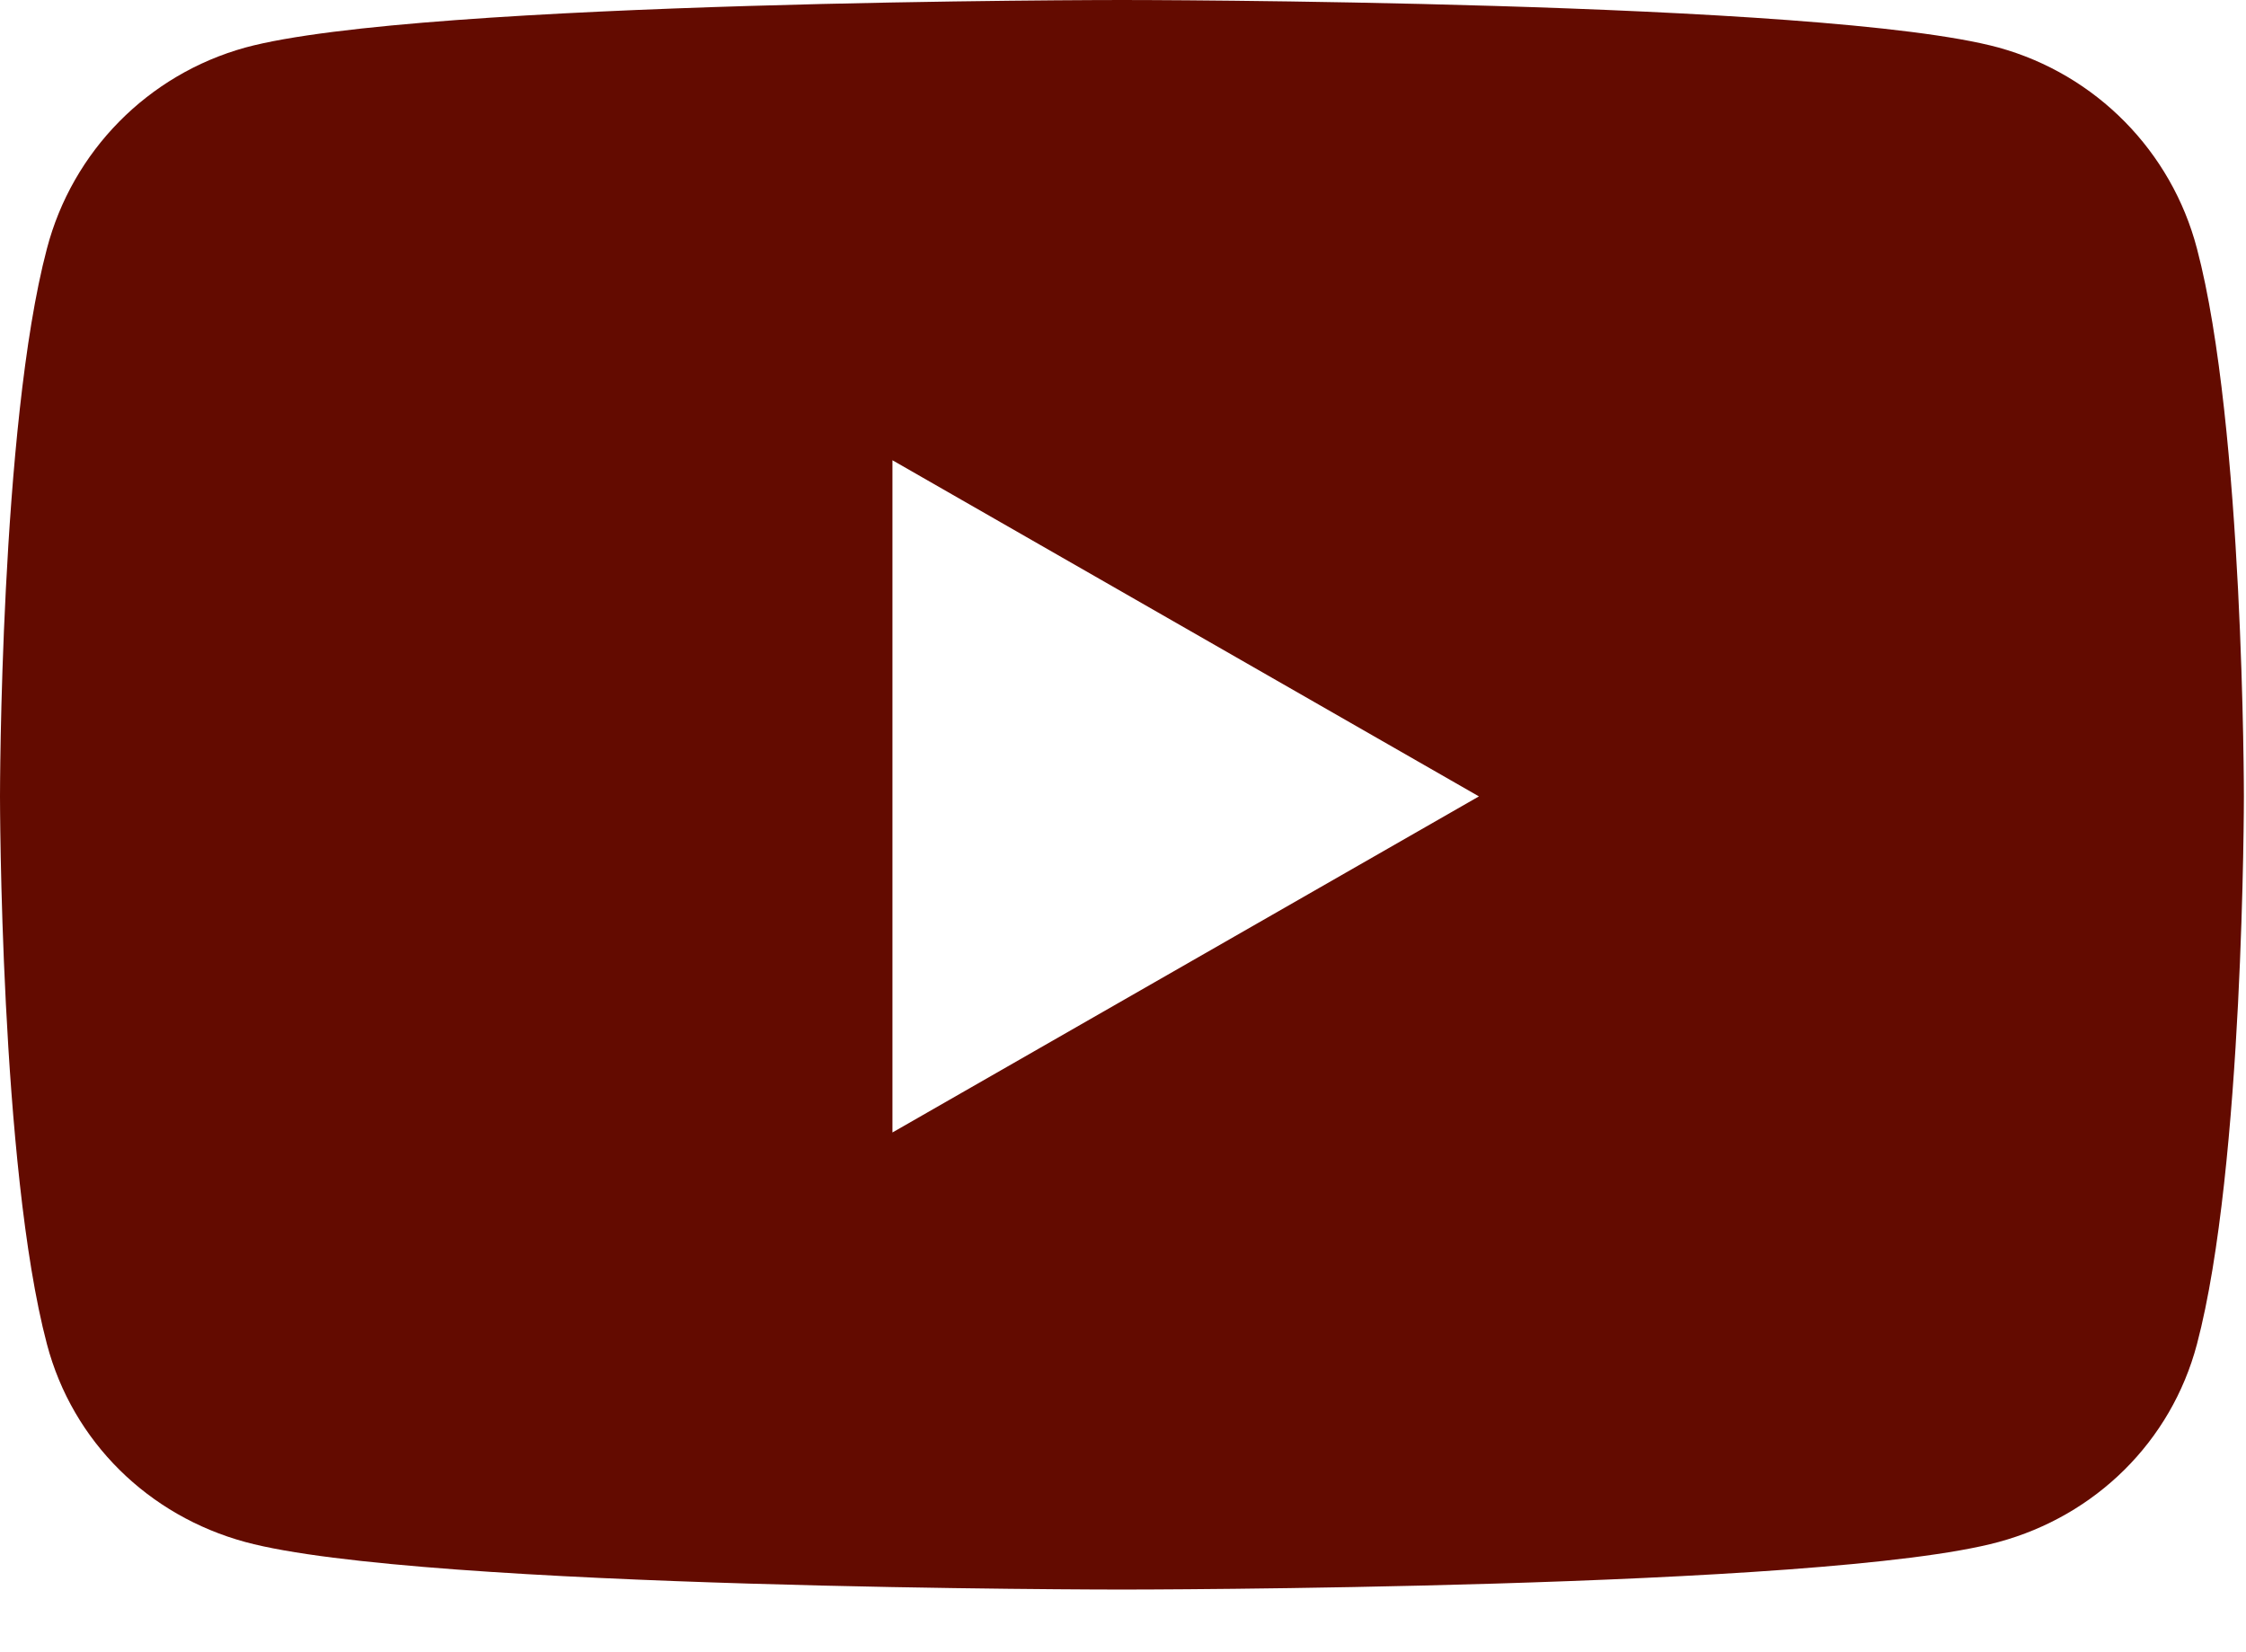
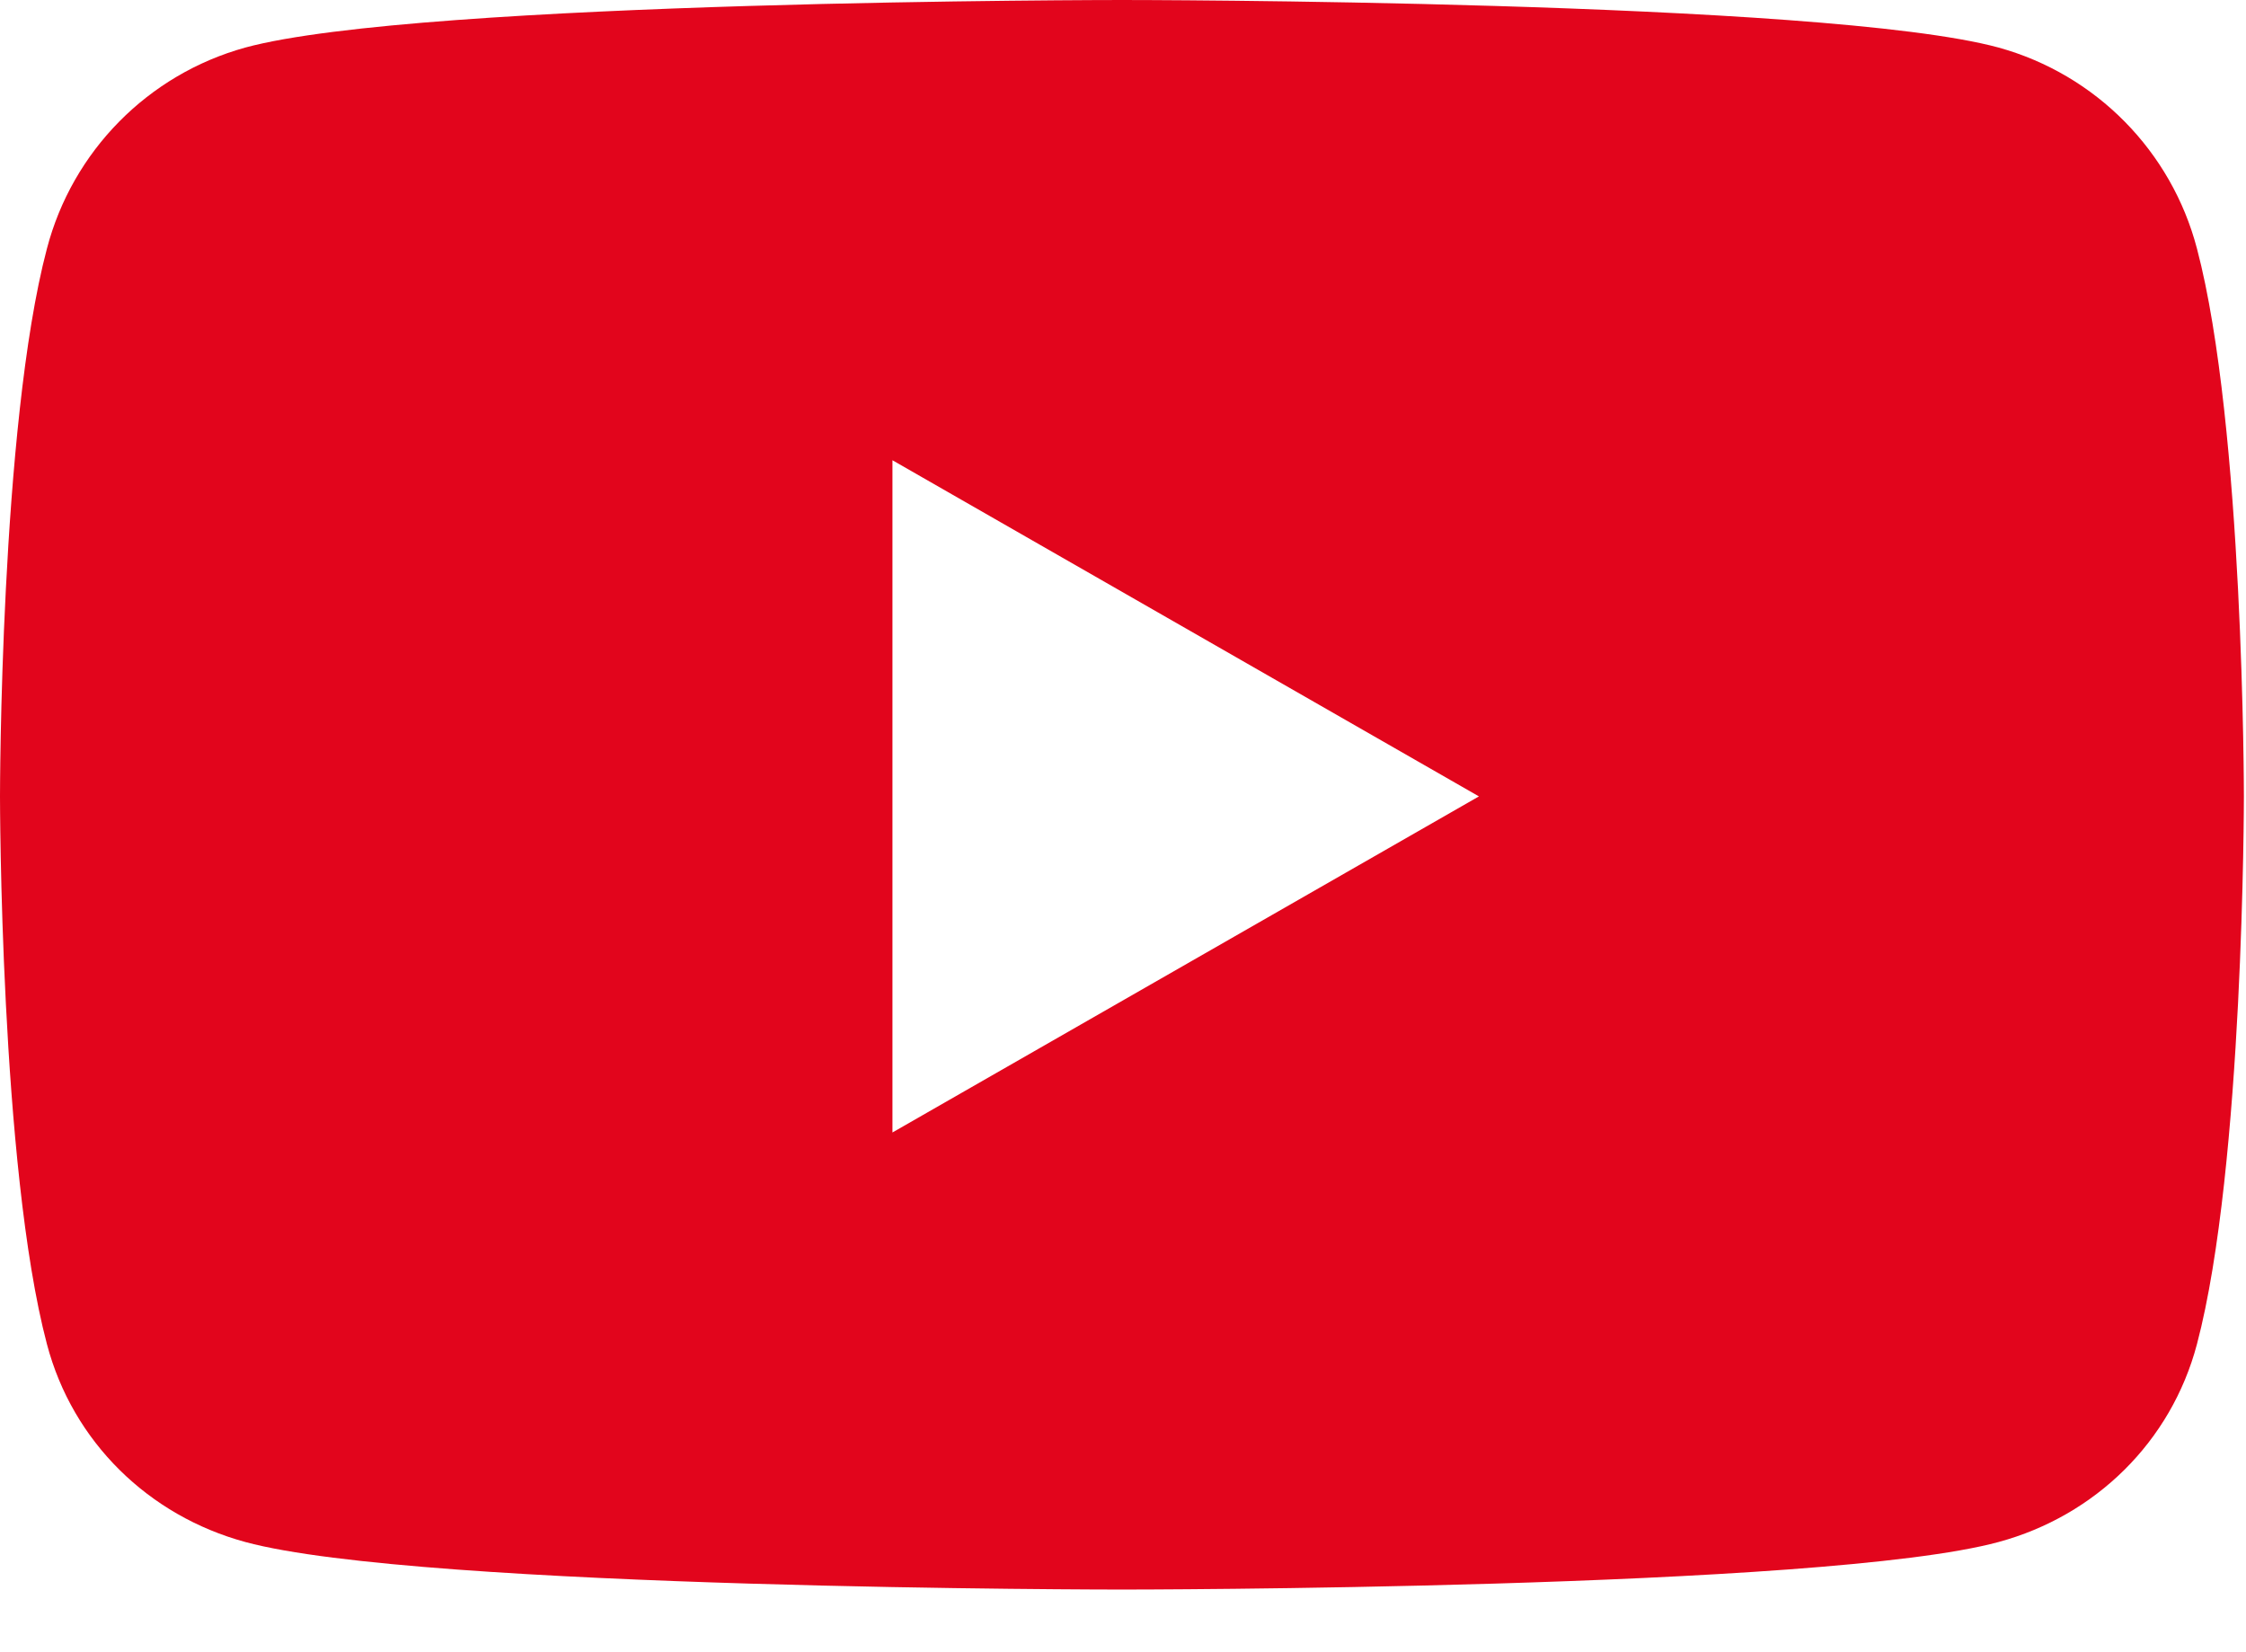
<svg xmlns="http://www.w3.org/2000/svg" xmlns:xlink="http://www.w3.org/1999/xlink" width="34" height="25" viewBox="0 0 34 25">
  <g id="Canvas" transform="translate(-6058 -6894)">
-     <use xlink:href="#path0_fill" transform="translate(6058 6894)" fill="#630b00" id="Youtube" />
+     <use xlink:href="#path0_fill" transform="translate(6058 6894)" fill="#E2051C" id="Youtube" />
  </g>
  <defs>
    <path id="path0_fill" d="M33.258 3.765A4.285 4.285 0 0 0 30.255.72C27.606 0 16.984 0 16.984 0S6.362 0 3.713.72A4.285 4.285 0 0 0 .71 3.765C0 6.452 0 12.056 0 12.056s0 5.605.71 8.292c.39 1.482 1.541 2.6 3.003 2.997 2.649.72 13.27.72 13.27.72s10.623 0 13.272-.72c1.461-.396 2.612-1.515 3.003-2.997.71-2.687.71-8.291.71-8.291s0-5.605-.71-8.292zM13.51 17.145V6.968l8.878 5.089-8.878 5.088z" />
  </defs>
</svg>
